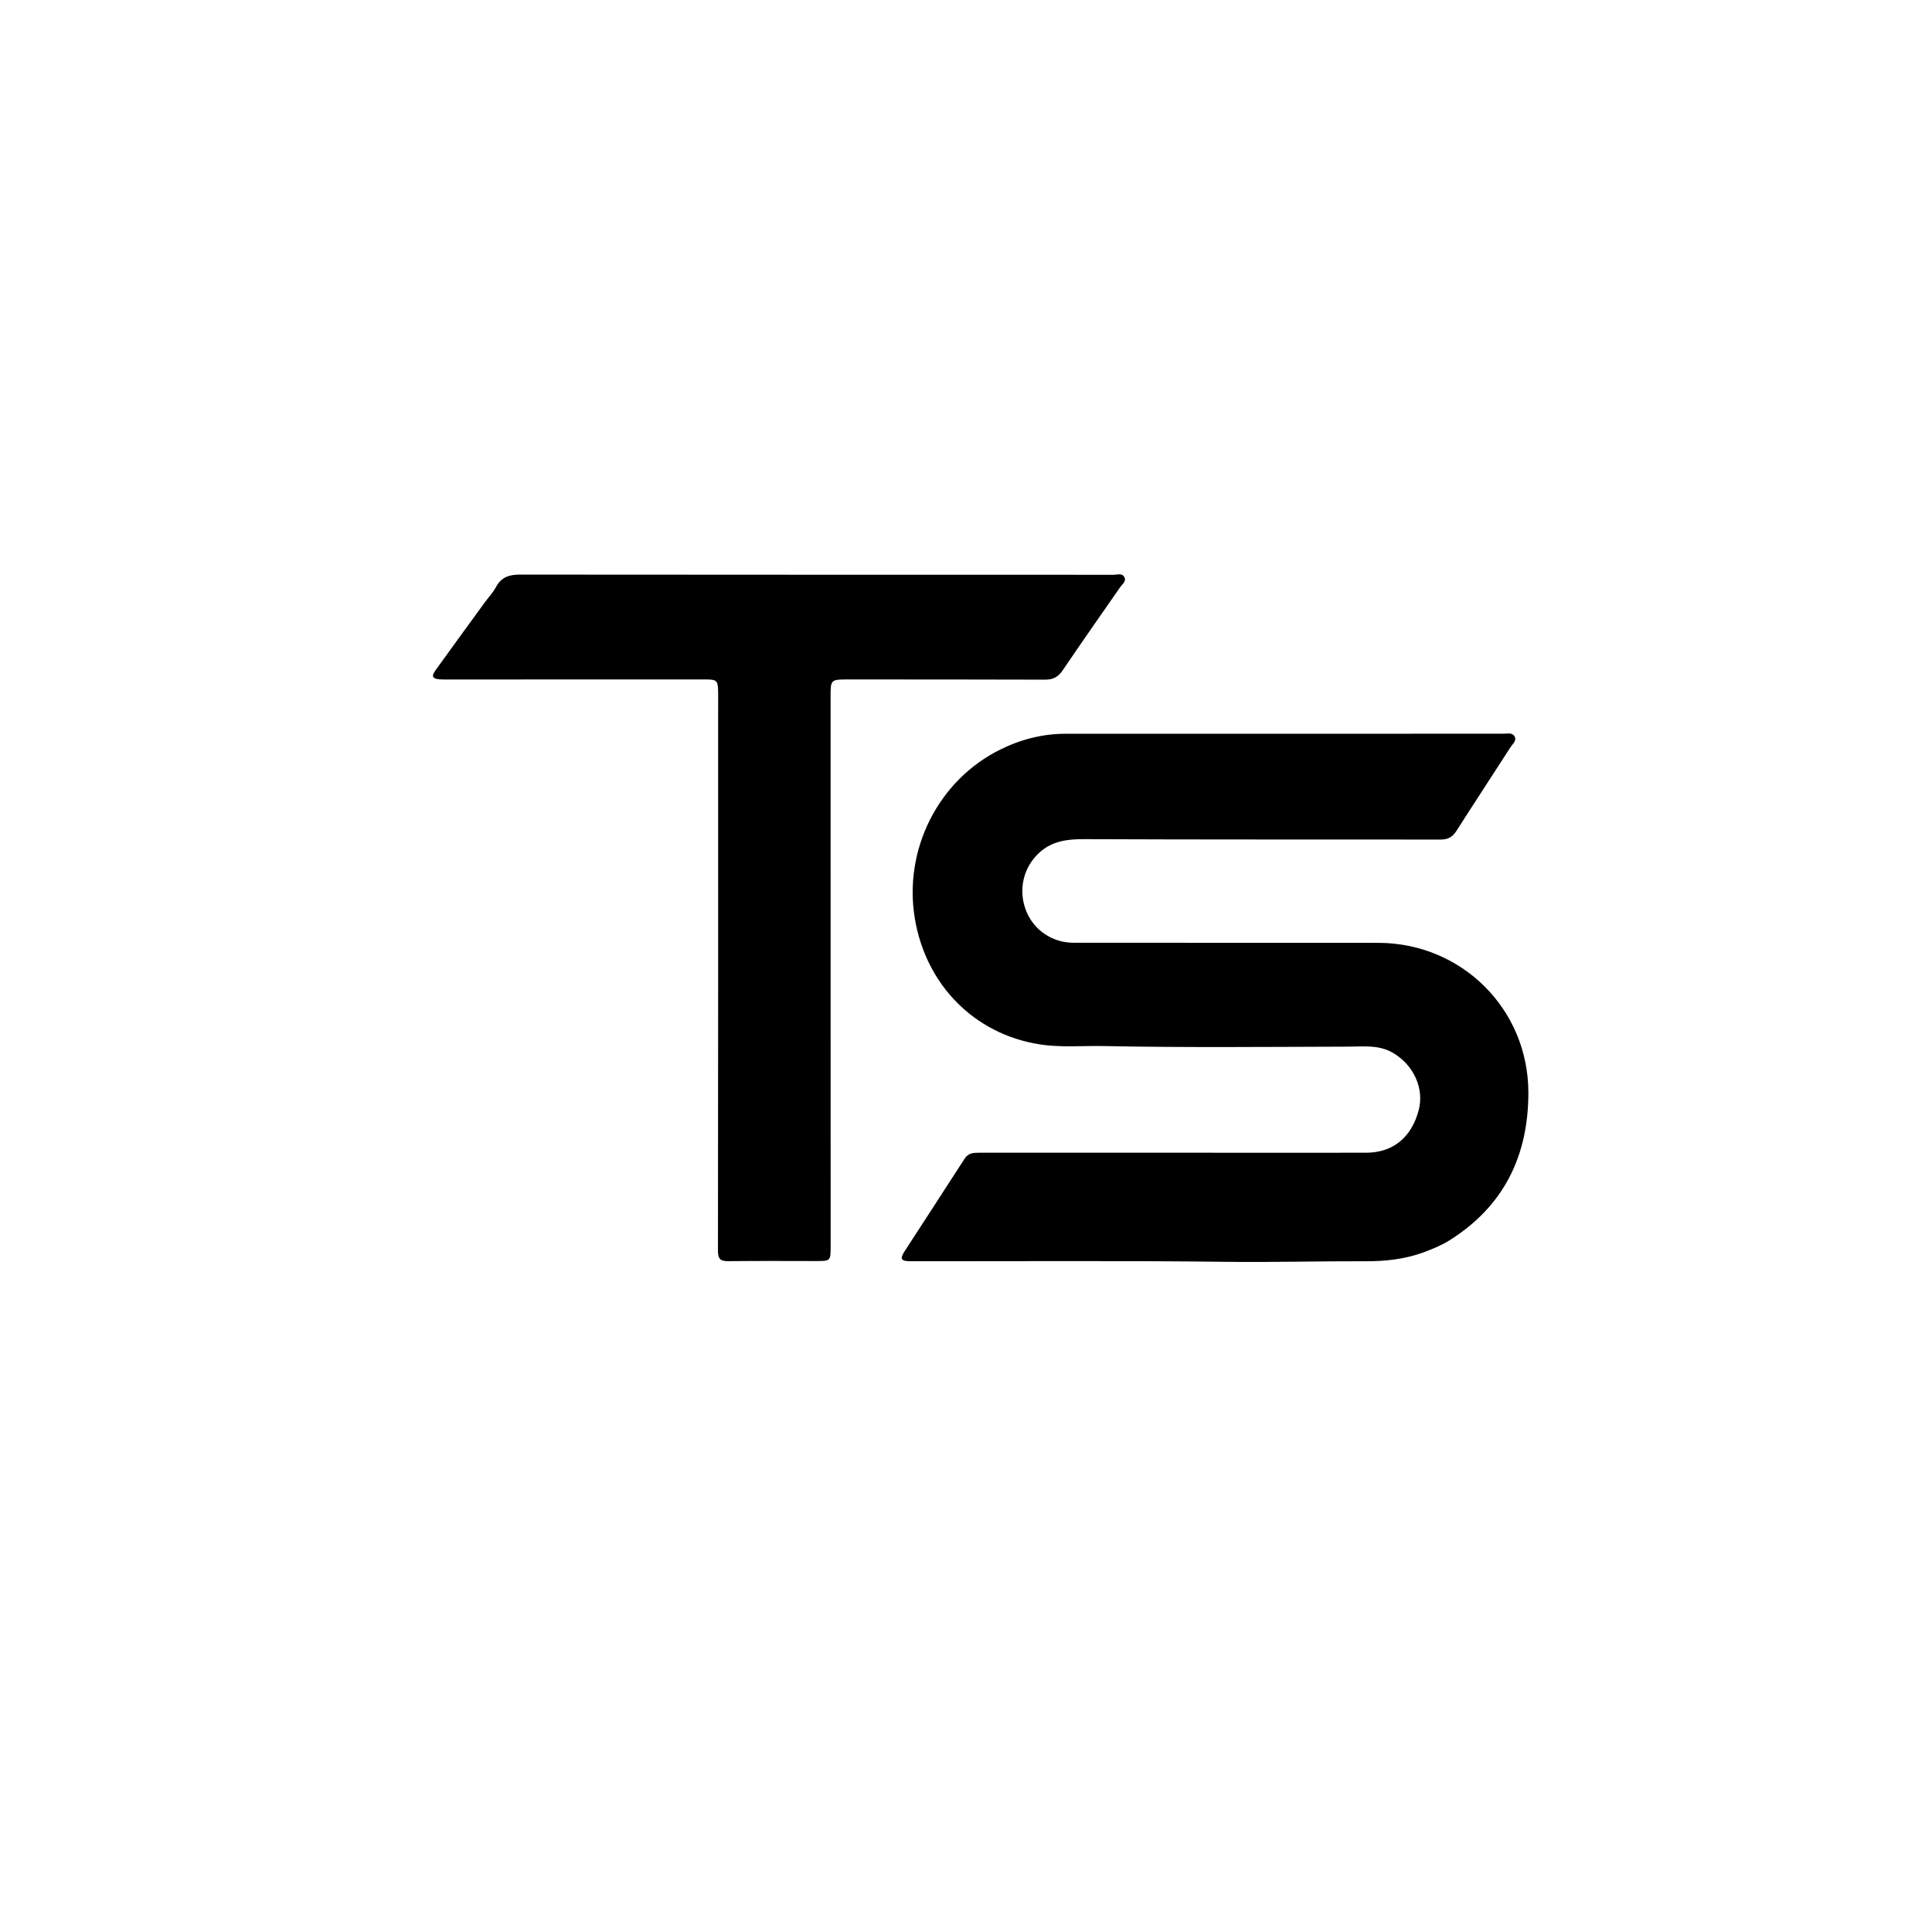
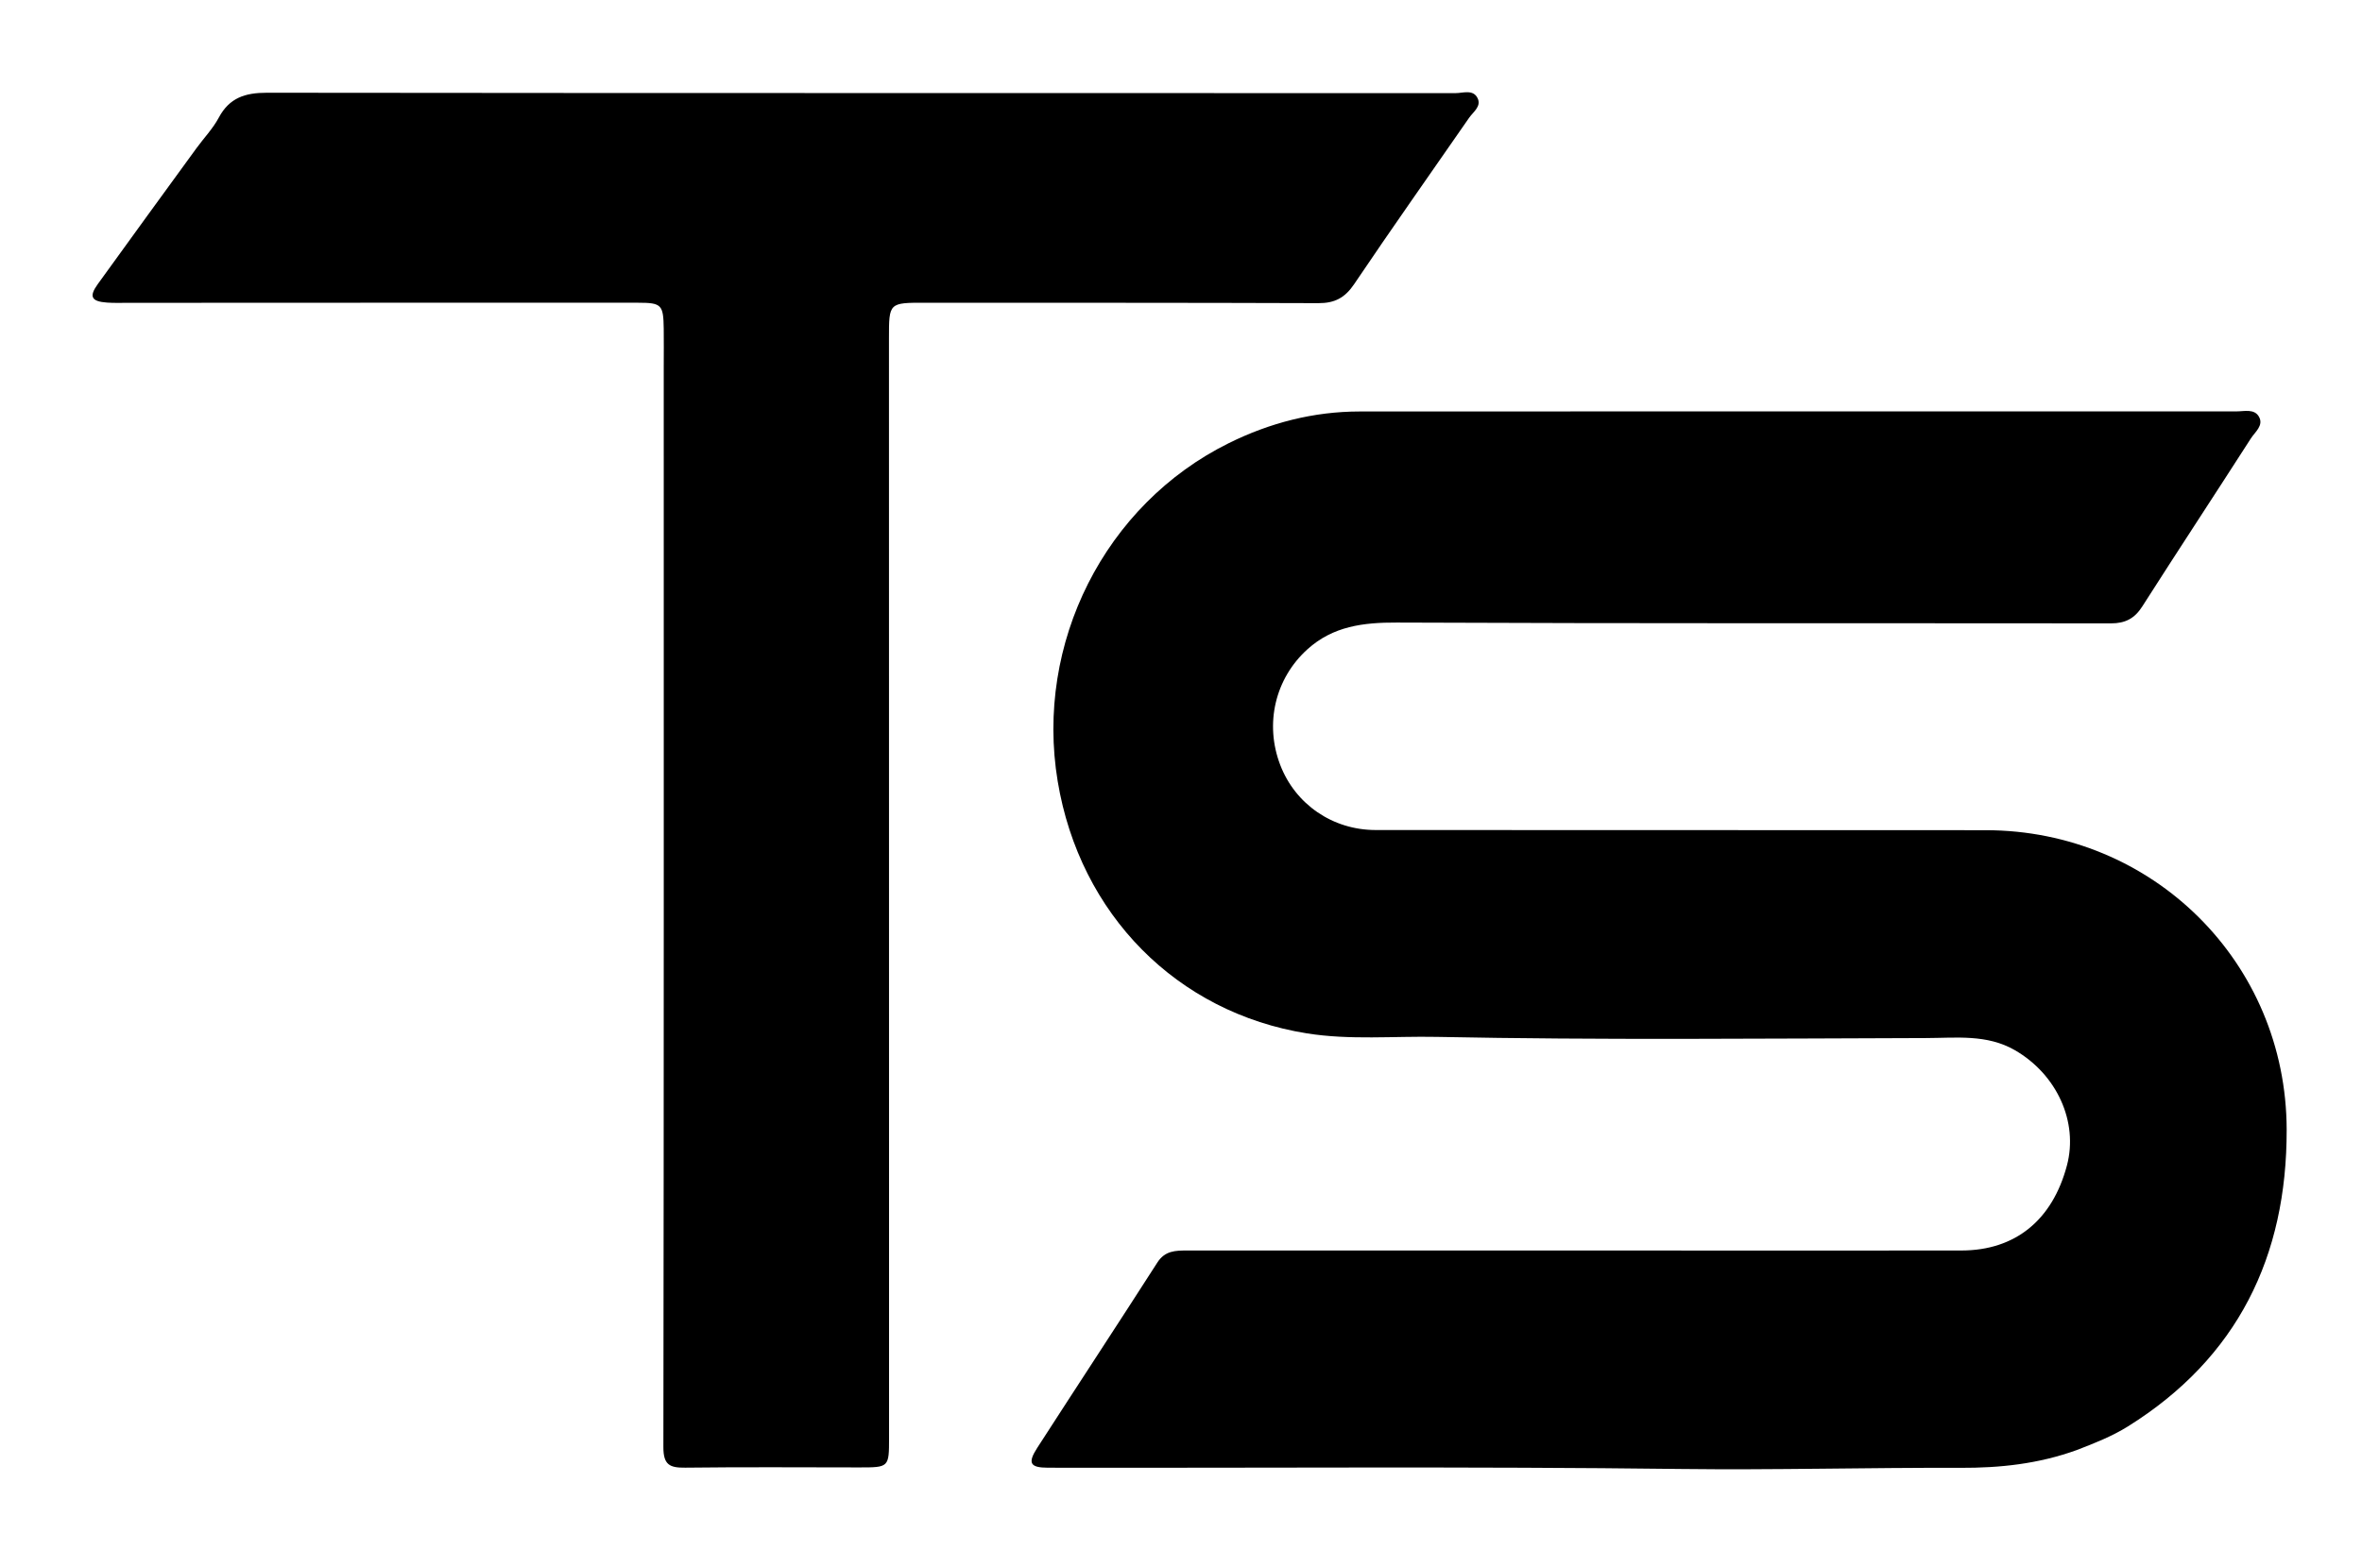
- <svg xmlns="http://www.w3.org/2000/svg" version="1.1" id="Layer_1" x="0px" y="0px" width="100%" viewBox="0 0 1024 1024" enable-background="new 0 0 1024 1024" xml:space="preserve">
+ <svg xmlns="http://www.w3.org/2000/svg" version="1.1" id="Layer_1" x="0px" y="0px" width="100%" viewBox="205 280 625 415" enable-background="new 205 280 625 415" xml:space="preserve">
  <path fill="#000000" opacity="1" stroke="none" d=" M754.552,663.775   C744.34,667.47 734.182,668.524 723.739,668.489   C699.088,668.406 674.431,669.095 649.785,668.791   C593.962,668.102 538.141,668.559 482.319,668.457   C477.571,668.448 476.847,667.254 479.454,663.21   C490.015,646.827 500.732,630.544 511.253,614.136   C513.251,611.02 516.034,610.969 519.075,610.969   C558.737,610.974 598.399,610.97 638.061,610.971   C666.725,610.972 695.388,611.016 724.051,610.966   C738.265,610.941 748.09,602.924 751.926,588.45   C754.979,576.933 749.266,564.364 738.144,557.946   C730.747,553.678 722.561,554.72 714.678,554.741   C671.523,554.856 628.367,555.303 585.216,554.432   C573.742,554.201 562.233,555.322 550.792,553.496   C516.445,548.015 490.722,522.015 484.874,486.791   C478.811,450.269 497.33,413.532 530.142,397.289   C541.03,391.899 552.588,388.909 564.81,388.905   C642.135,388.879 719.459,388.865 796.783,388.883   C798.868,388.884 801.537,388.106 802.758,390.335   C804.012,392.624 801.687,394.338 800.588,396.05   C791.048,410.91 781.336,425.659 771.837,440.544   C769.804,443.73 767.31,444.987 763.604,444.983   C700.612,444.914 637.618,445.044 574.627,444.772   C565.756,444.734 557.743,445.72 550.971,451.831   C542.398,459.567 539.577,471.562 543.763,482.473   C547.735,492.828 557.587,499.672 568.982,499.682   C622.81,499.731 676.637,499.678 730.464,499.727   C774.665,499.768 809.989,534.743 810.066,579.016   C810.125,612.545 797.084,639.414 768.044,657.537   C763.925,660.107 759.429,661.89 754.552,663.775  z" />
  <path fill="#000000" opacity="1" stroke="none" d=" M380.63,377.011   C380.633,373.347 380.672,370.18 380.627,367.014   C380.536,360.625 380.065,360.134 373.815,360.123   C359.982,360.098 346.149,360.107 332.316,360.112   C301.15,360.122 269.984,360.138 238.818,360.149   C236.985,360.149 235.145,360.216 233.32,360.085   C229.17,359.788 228.482,358.509 230.861,355.208   C239.53,343.177 248.27,331.197 256.997,319.207   C258.957,316.514 261.333,314.052 262.884,311.146   C265.704,305.862 269.878,304.541 275.631,304.548   C380.461,304.669 485.292,304.61 590.122,304.65   C592.127,304.651 594.827,303.552 596,306.025   C597.019,308.175 594.813,309.62 593.719,311.201   C583.573,325.86 573.276,340.416 563.318,355.201   C560.875,358.828 558.16,360.251 553.874,360.235   C519.209,360.106 484.543,360.15 449.877,360.125   C440.218,360.118 440.226,360.092 440.227,369.512   C440.238,466.51 440.246,563.507 440.252,660.505   C440.253,668.393 440.242,668.384 432.303,668.379   C416.97,668.369 401.636,668.256 386.305,668.444   C382.19,668.494 380.528,667.69 380.535,663   C380.676,567.836 380.633,472.672 380.63,377.011  z" />
</svg>
